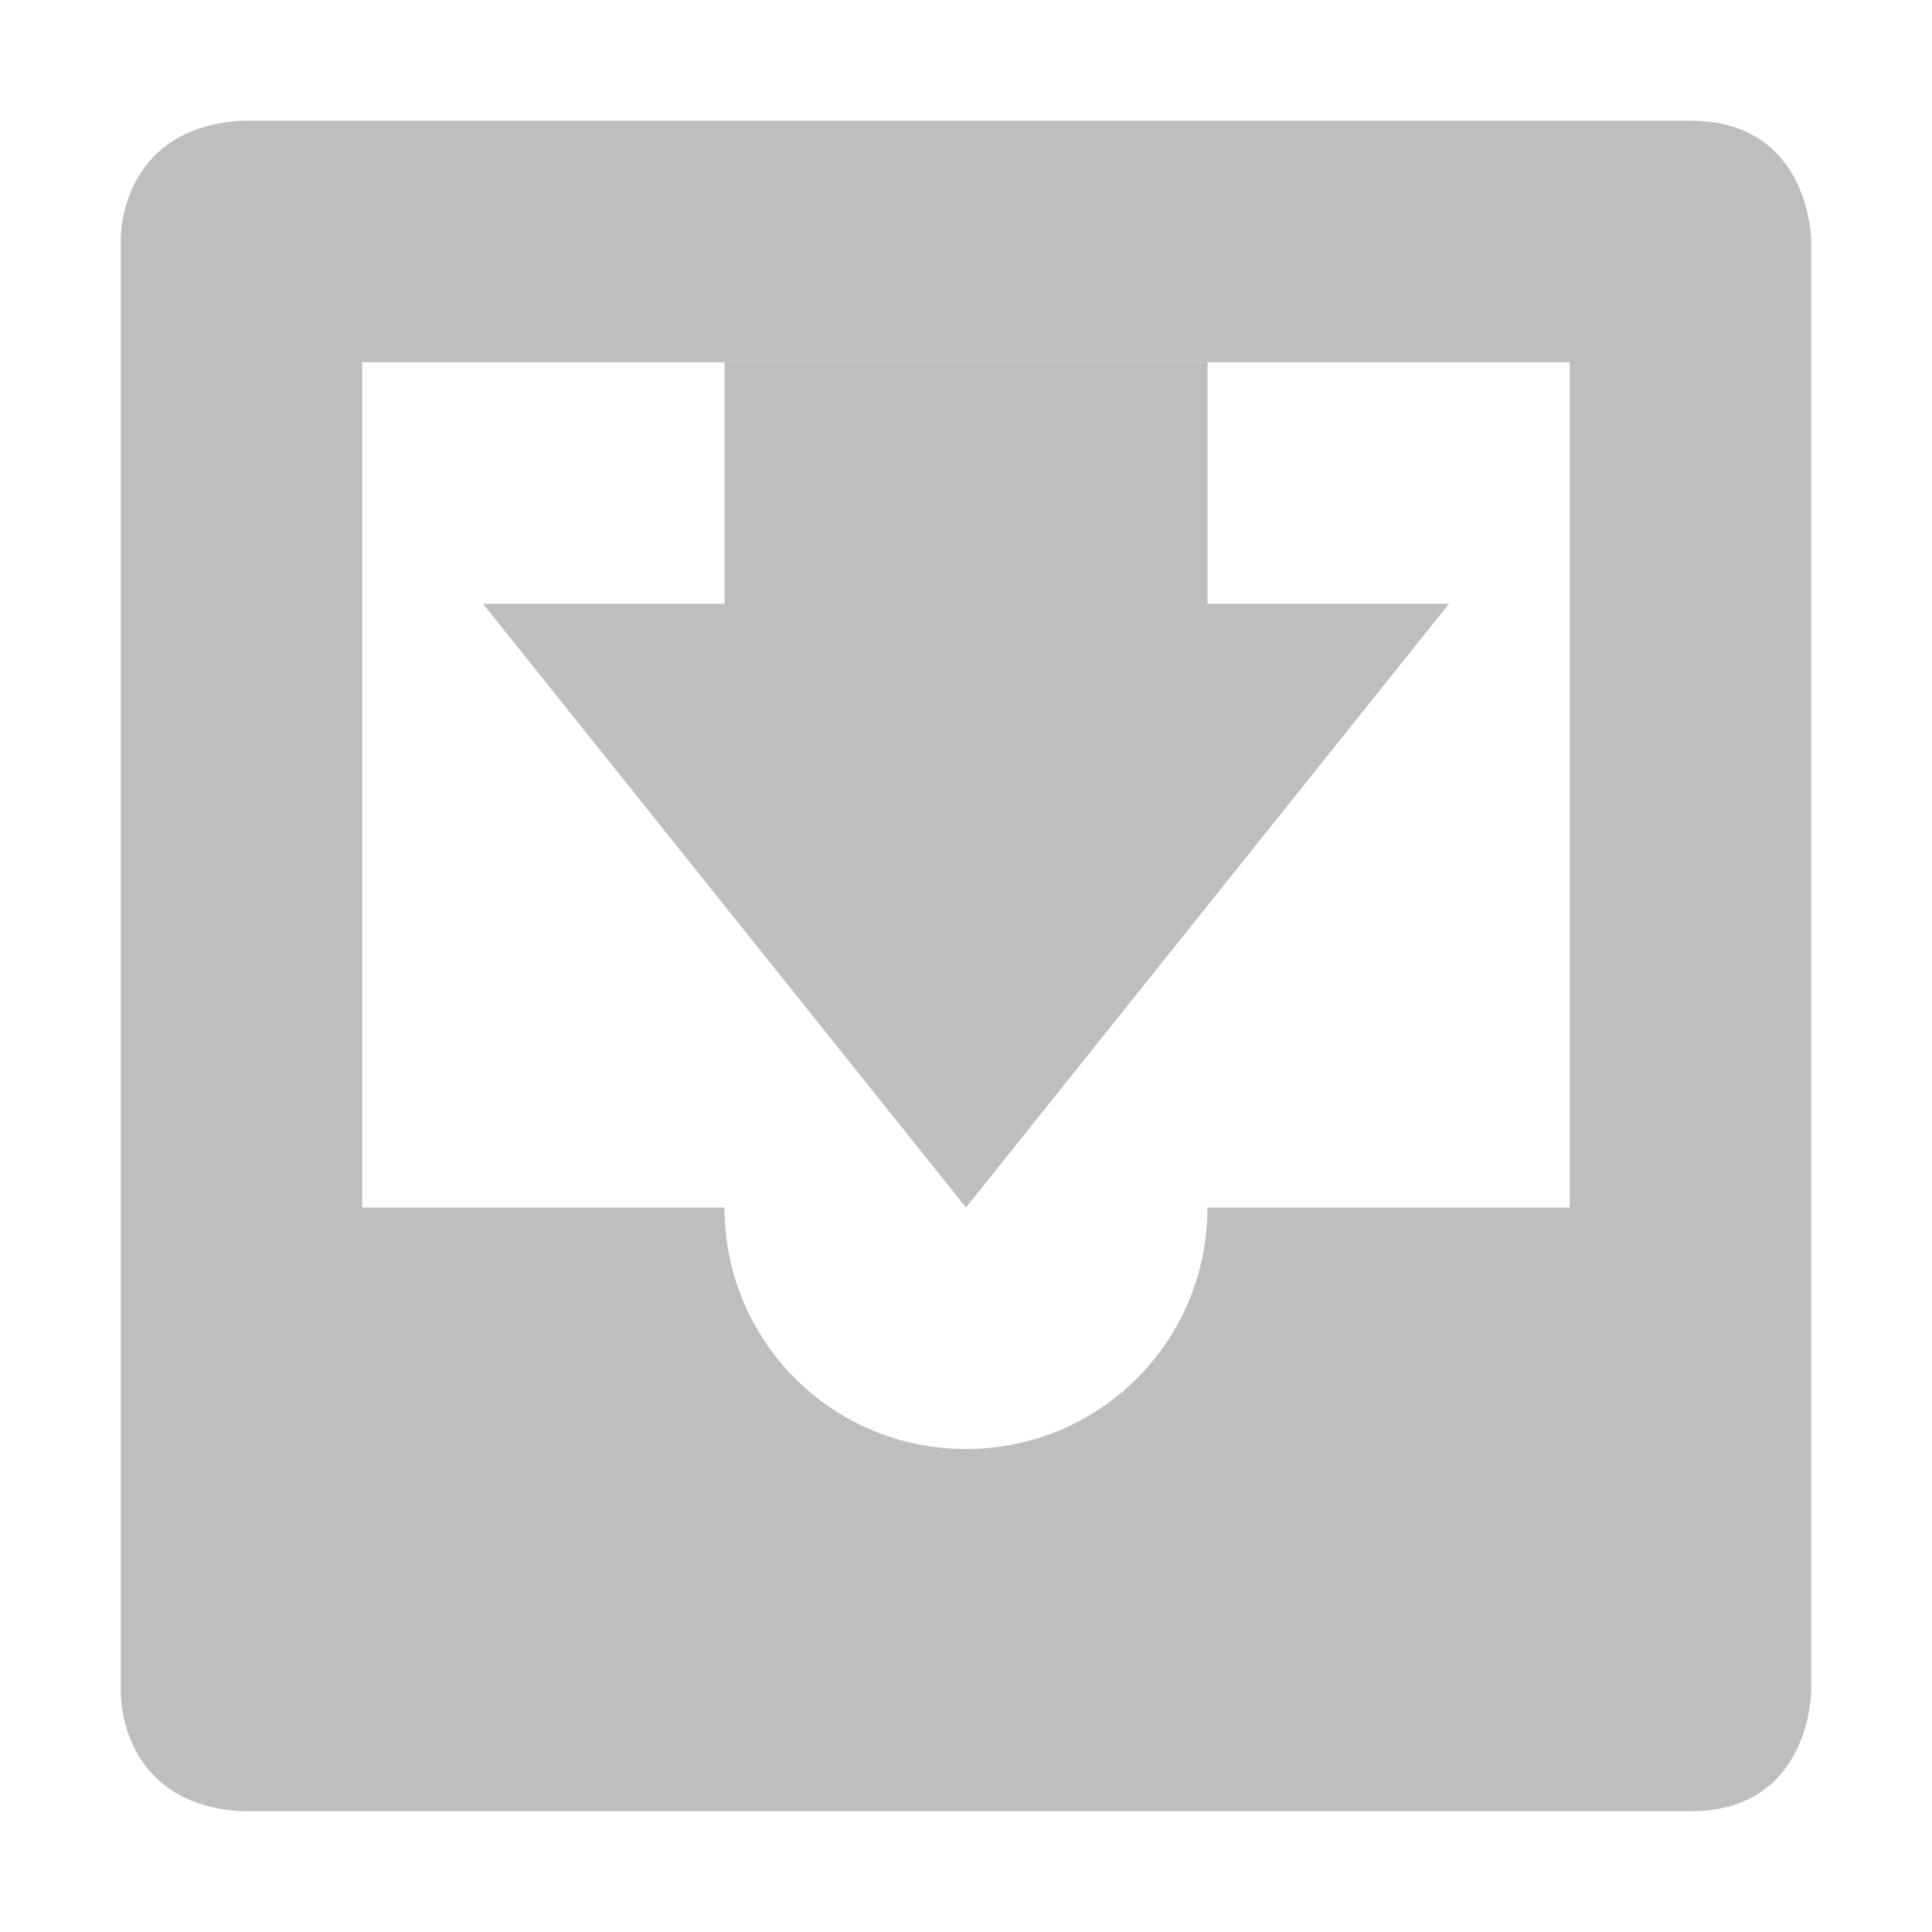
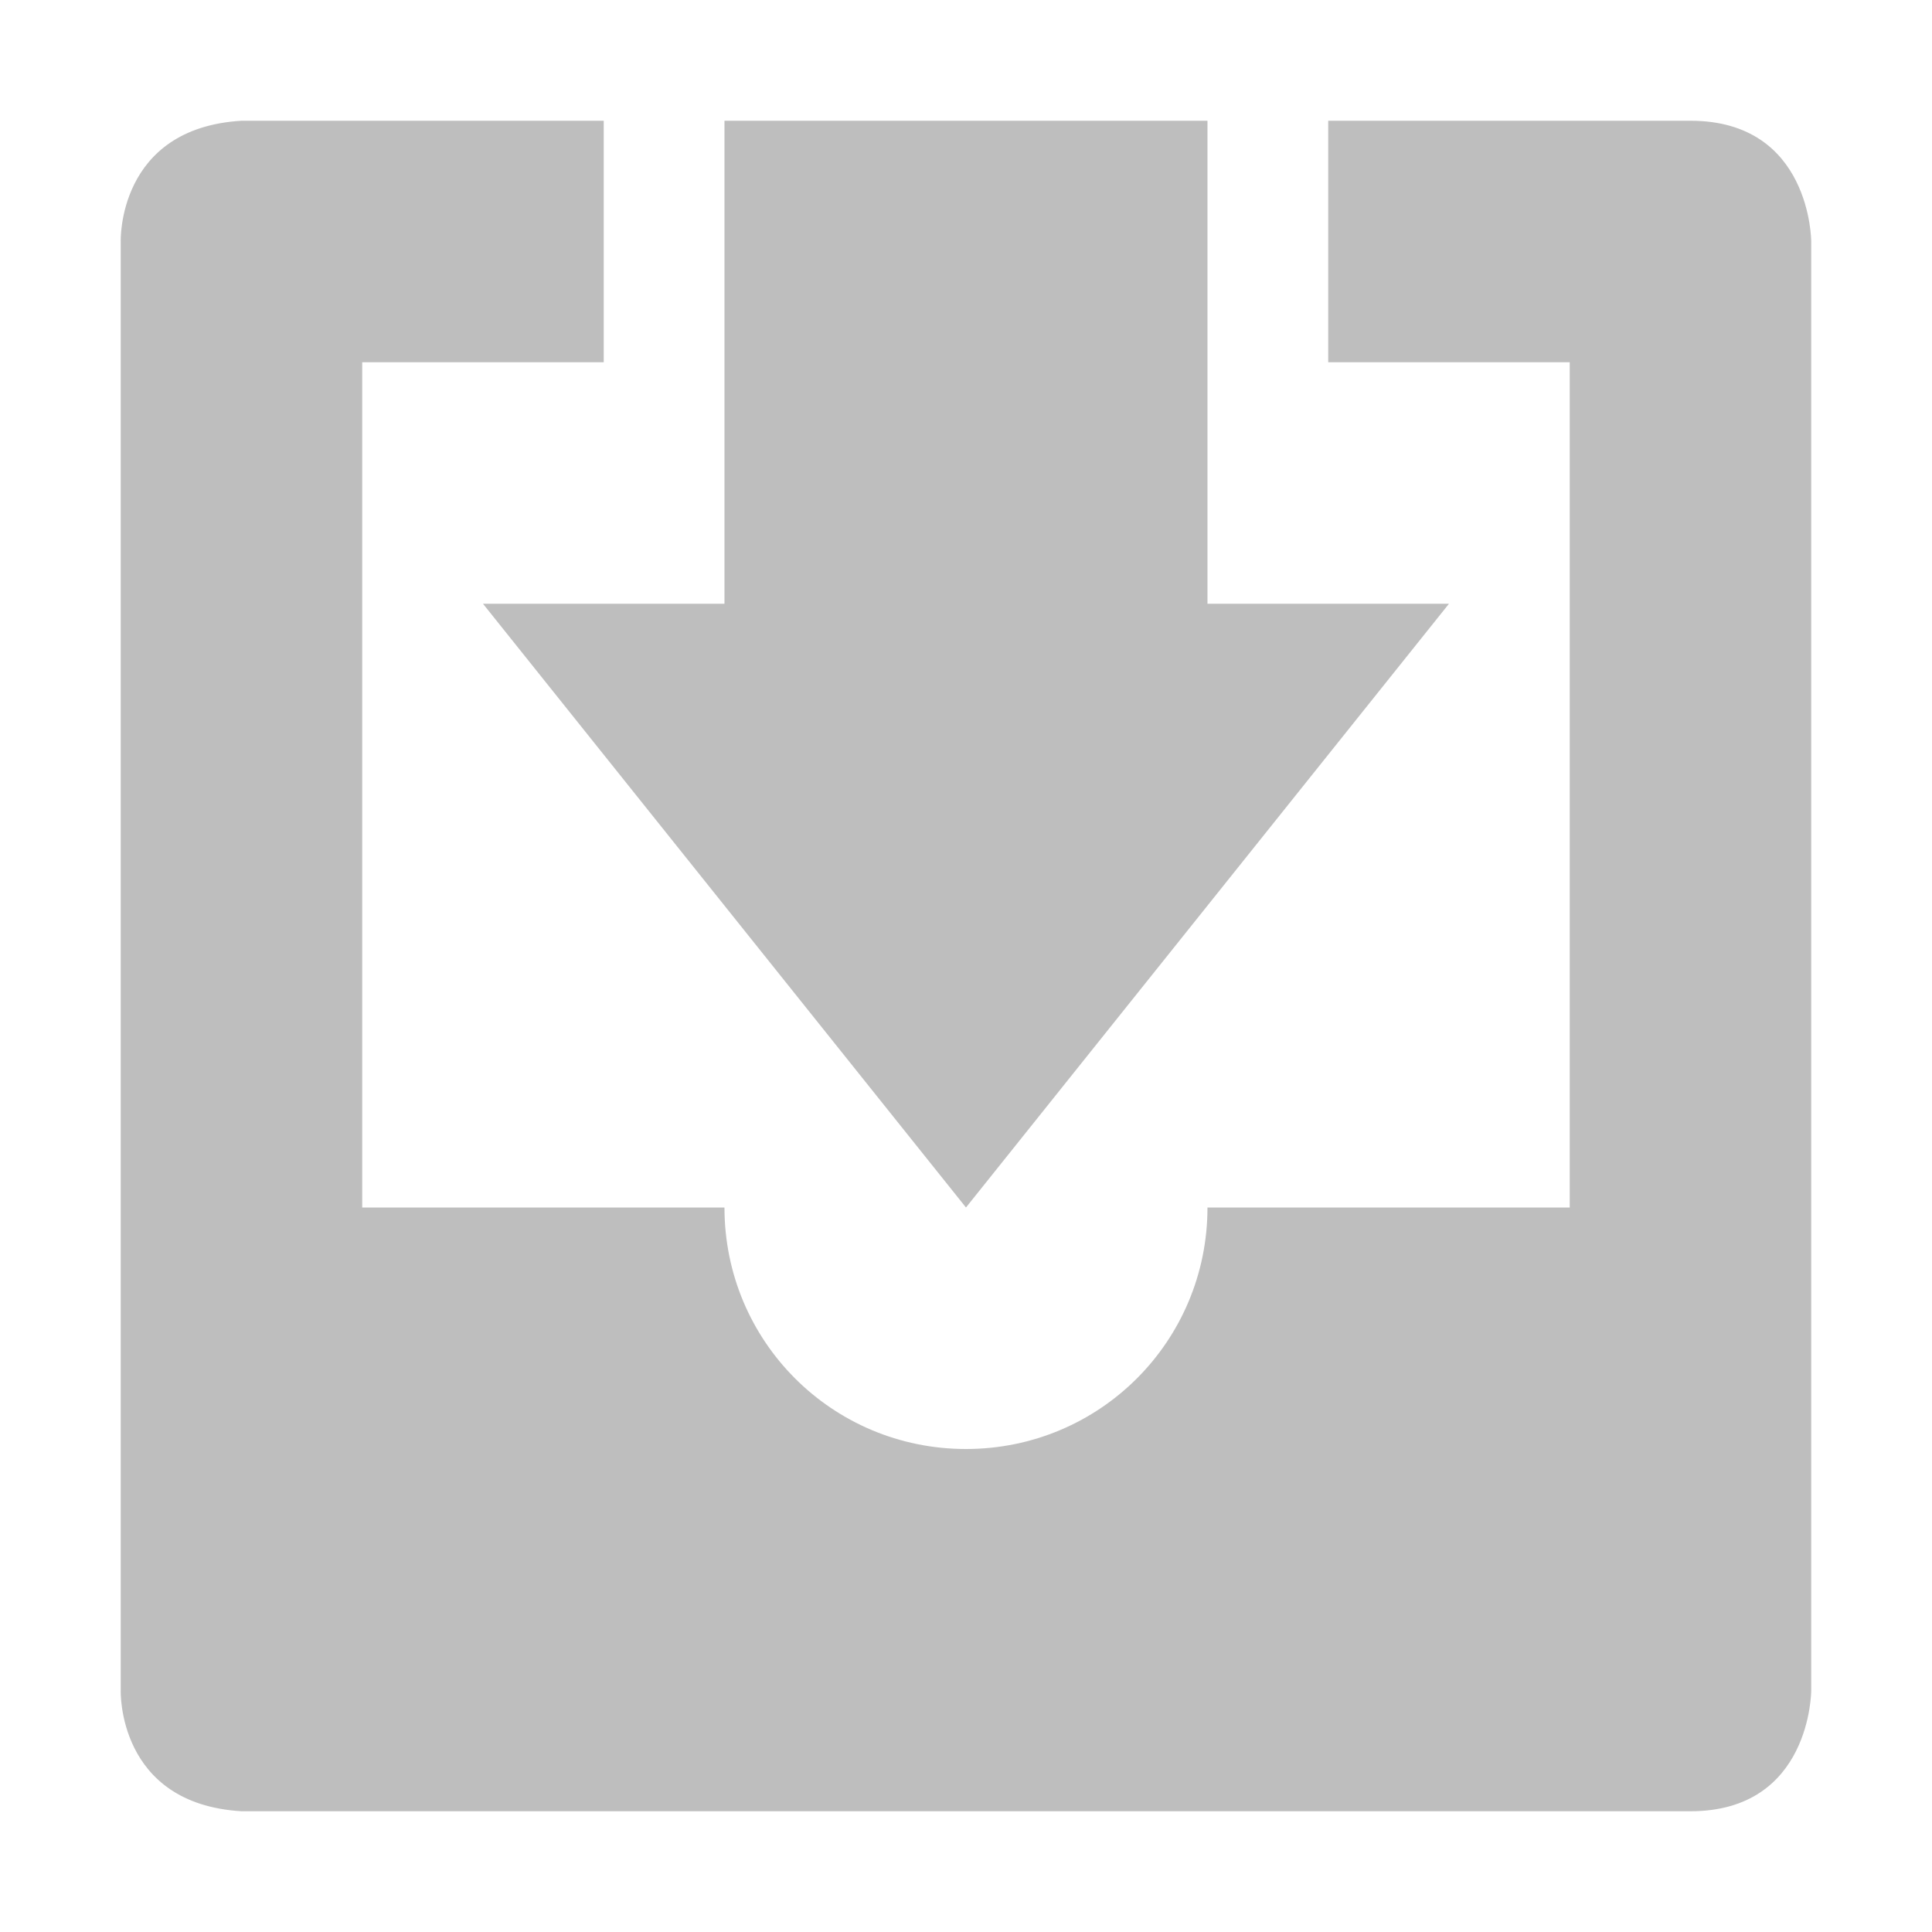
<svg xmlns="http://www.w3.org/2000/svg" xmlns:ns1="http://www.openswatchbook.org/uri/2009/osb" height="16" id="svg7384" style="enable-background:new" version="1.1" width="16">
  <defs id="defs7386">
    <linearGradient id="linearGradient5606" ns1:paint="solid">
      <stop id="stop5608" offset="0" style="stop-color:#000000;stop-opacity:1;" />
    </linearGradient>
    <filter color-interpolation-filters="sRGB" id="filter7554">
      <feBlend id="feBlend7556" in2="BackgroundImage" mode="darken" />
    </filter>
  </defs>
-   <g id="layer9" style="display:inline" transform="translate(-788.0004,391)" />
-   <g id="layer10" style="display:inline;filter:url(#filter7554)" transform="translate(-788.0004,391)" />
-   <g id="layer1" style="display:inline" transform="translate(-547.0002,-226)">
-     <path d="m 549,227 c -1.031,0.062 -1,1 -1,1 l 0,8 0,4 c 0,0 -0.031,0.938 1,1 l 12,0 c 1,0 1,-1 1,-1 l 0,-4 0,-8 c 0,0 0,-1 -1,-1 l -12,0 z m 1,2 5,0 5,0 0,7 -1,0 -0.156,0 L 557,236 c 0,1.108 -0.892,2 -2,2 -1.108,0 -2,-0.892 -2,-2 l -1.844,0 -1.156,0 0,-7 z" id="rect4434" style="fill:#bebebe;fill-opacity:1;fill-rule:evenodd;stroke:none" />
-     <path d="m 553,229 0,2 -2,0 4,5 4,-5 -2,0 0,-2 z" id="path8757" style="fill:#bebebe;fill-opacity:1;stroke:none" />
+   <g id="layer9" style="display:inline" transform="translate(-745.0004,411)" />
+   <g id="layer10" style="display:inline;filter:url(#filter7554)" transform="translate(-745.0004,411)" />
+   <g id="layer1" style="display:inline" transform="translate(-504.0002,-206)">
+     <path d="m 506,207 c -1.031,0.062 -1,1 -1,1 l 0,8 0,4 c 0,0 -0.031,0.938 1,1 l 12,0 c 1,0 1,-1 1,-1 l 0,-4 0,-8 c 0,0 0,-1 -1,-1 l -3,0 0,2 2,0 0,7 -1,0 -0.156,0 L 514,216 c 0,1.108 -0.892,2 -2,2 -1.108,0 -2,-0.892 -2,-2 l -1.844,0 -1.156,0 0,-7 2,0 0,-2 -3,0 z" id="rect4434" style="fill:#bebebe;fill-opacity:1;fill-rule:evenodd;stroke:none" />
+     <path d="m 510,207 0,4 -2,0 4,5 4,-5 -2,0 0,-4 z" id="path8757" style="fill:#bebebe;fill-opacity:1;stroke:none" />
  </g>
-   <g id="layer14" style="display:inline" transform="translate(-788.0004,391)" />
-   <g id="layer15" style="display:inline" transform="translate(-788.0004,391)" />
-   <g id="g71291" style="display:inline" transform="translate(-788.0004,391)" />
-   <g id="layer2" style="display:inline" transform="translate(-547.0002,-76)" />
-   <g id="g6058" style="display:inline" transform="translate(-547.0002,-76)" />
-   <g id="layer12" style="display:inline" transform="translate(-788.0004,391)" />
+   <g id="layer14" style="display:inline" transform="translate(-745.0004,411)" />
+   <g id="layer15" style="display:inline" transform="translate(-745.0004,411)" />
+   <g id="g71291" style="display:inline" transform="translate(-745.0004,411)" />
+   <g id="layer2" style="display:inline" transform="translate(-504.0002,-56)" />
+   <g id="g6058" style="display:inline" transform="translate(-504.0002,-56)" />
+   <g id="layer12" style="display:inline" transform="translate(-745.0004,411)" />
</svg>
